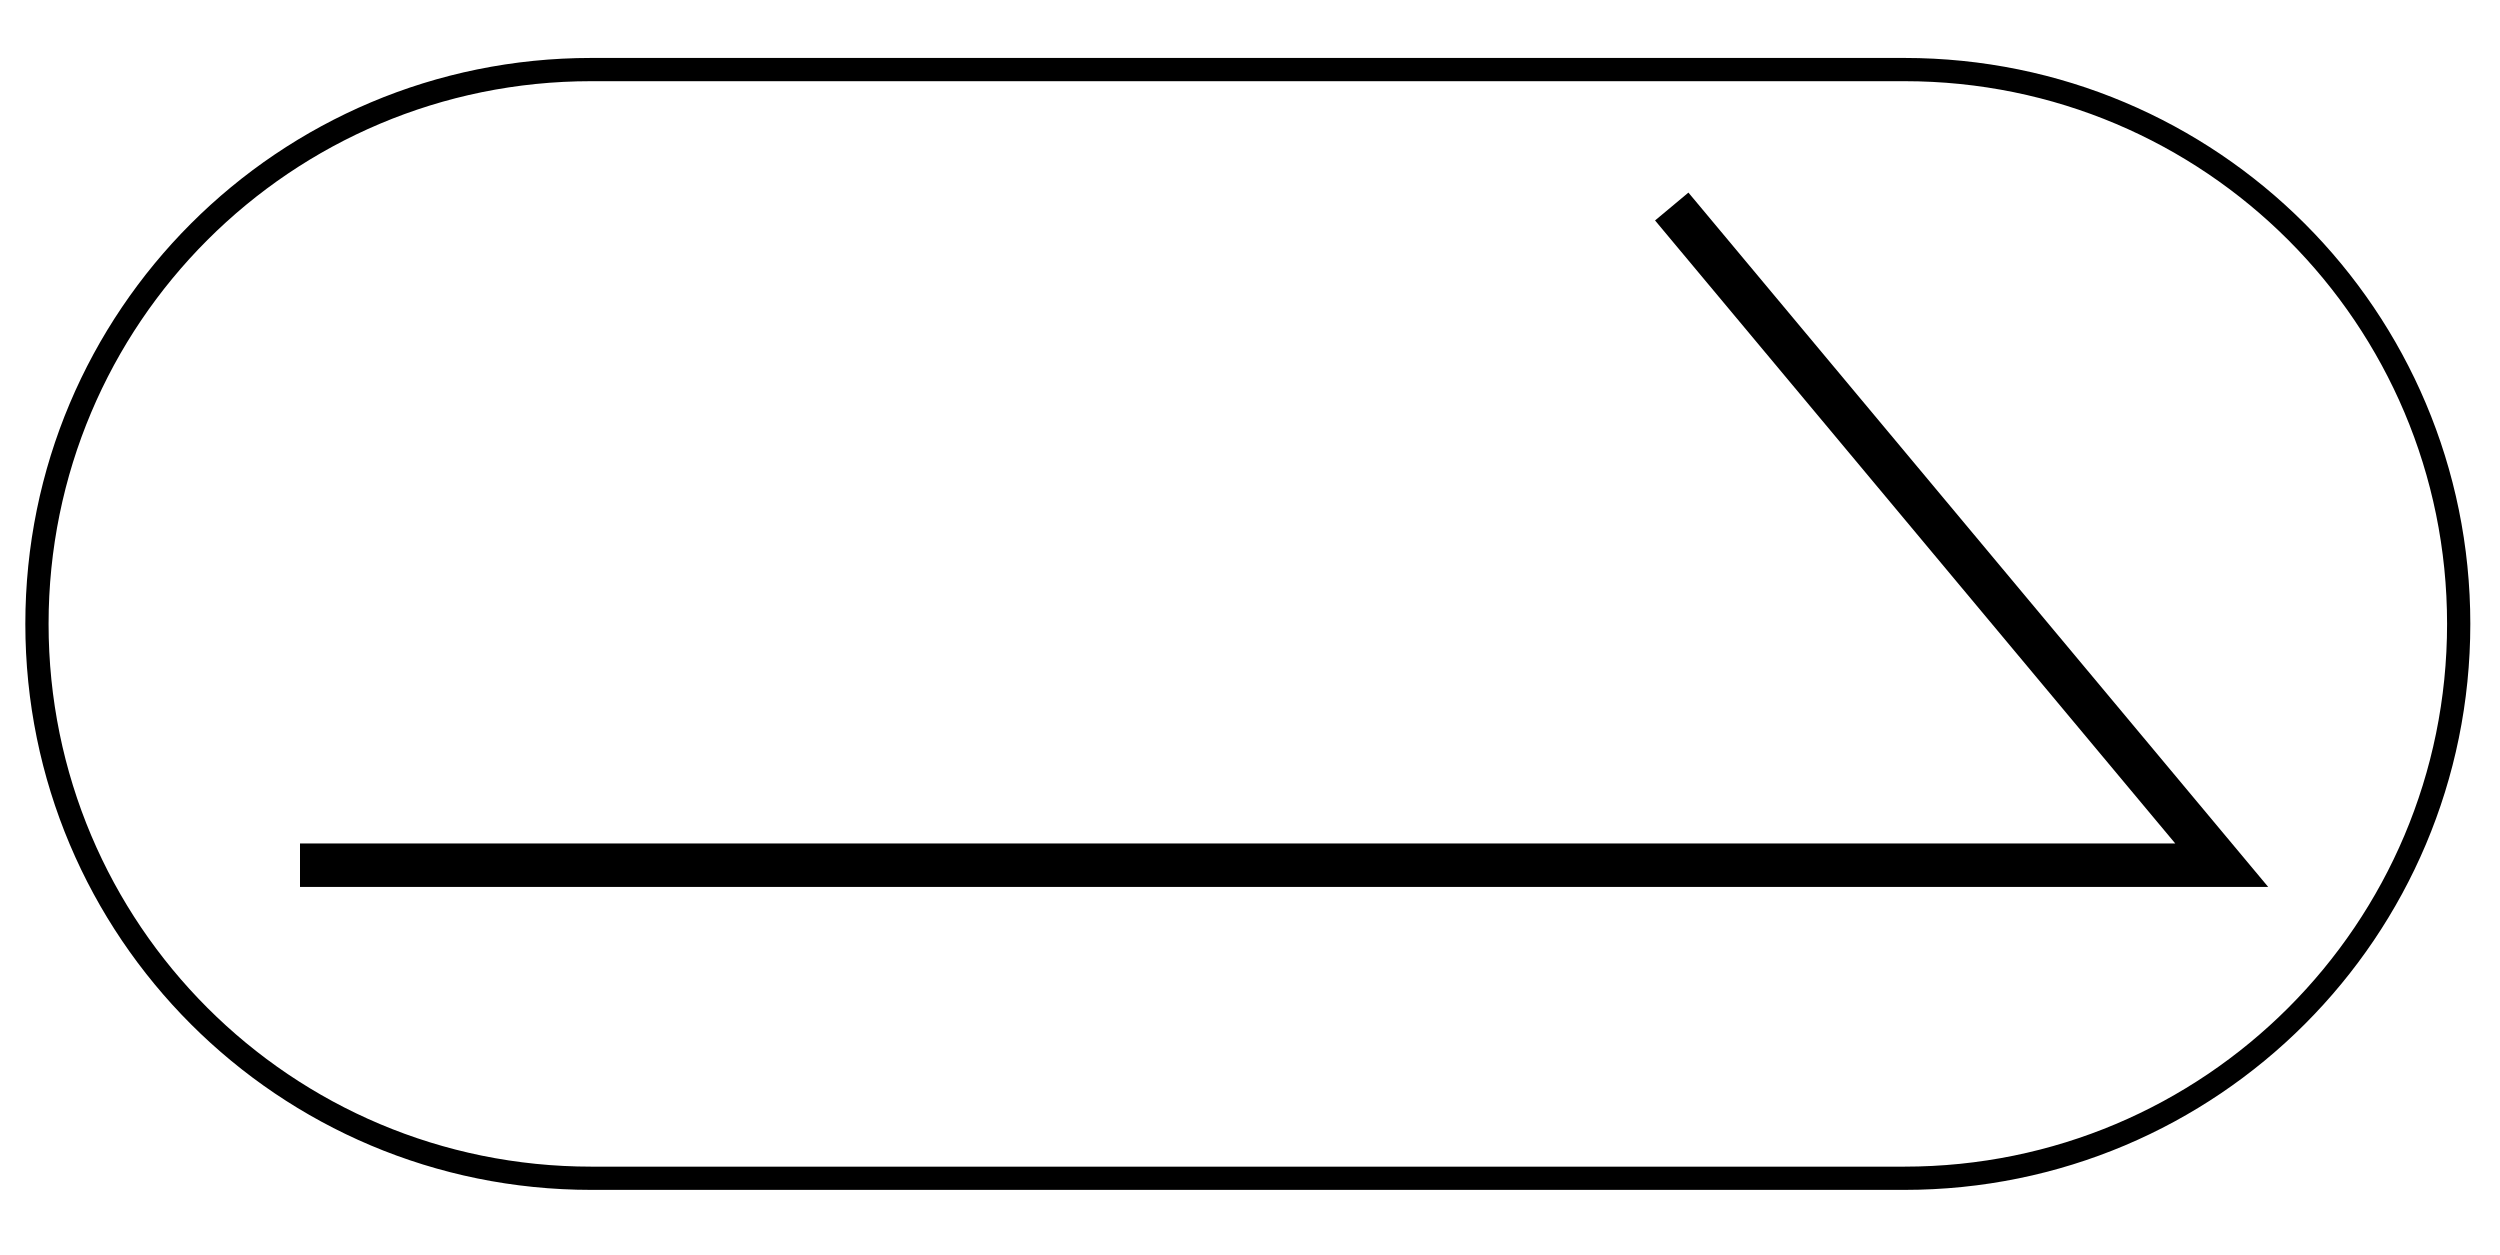
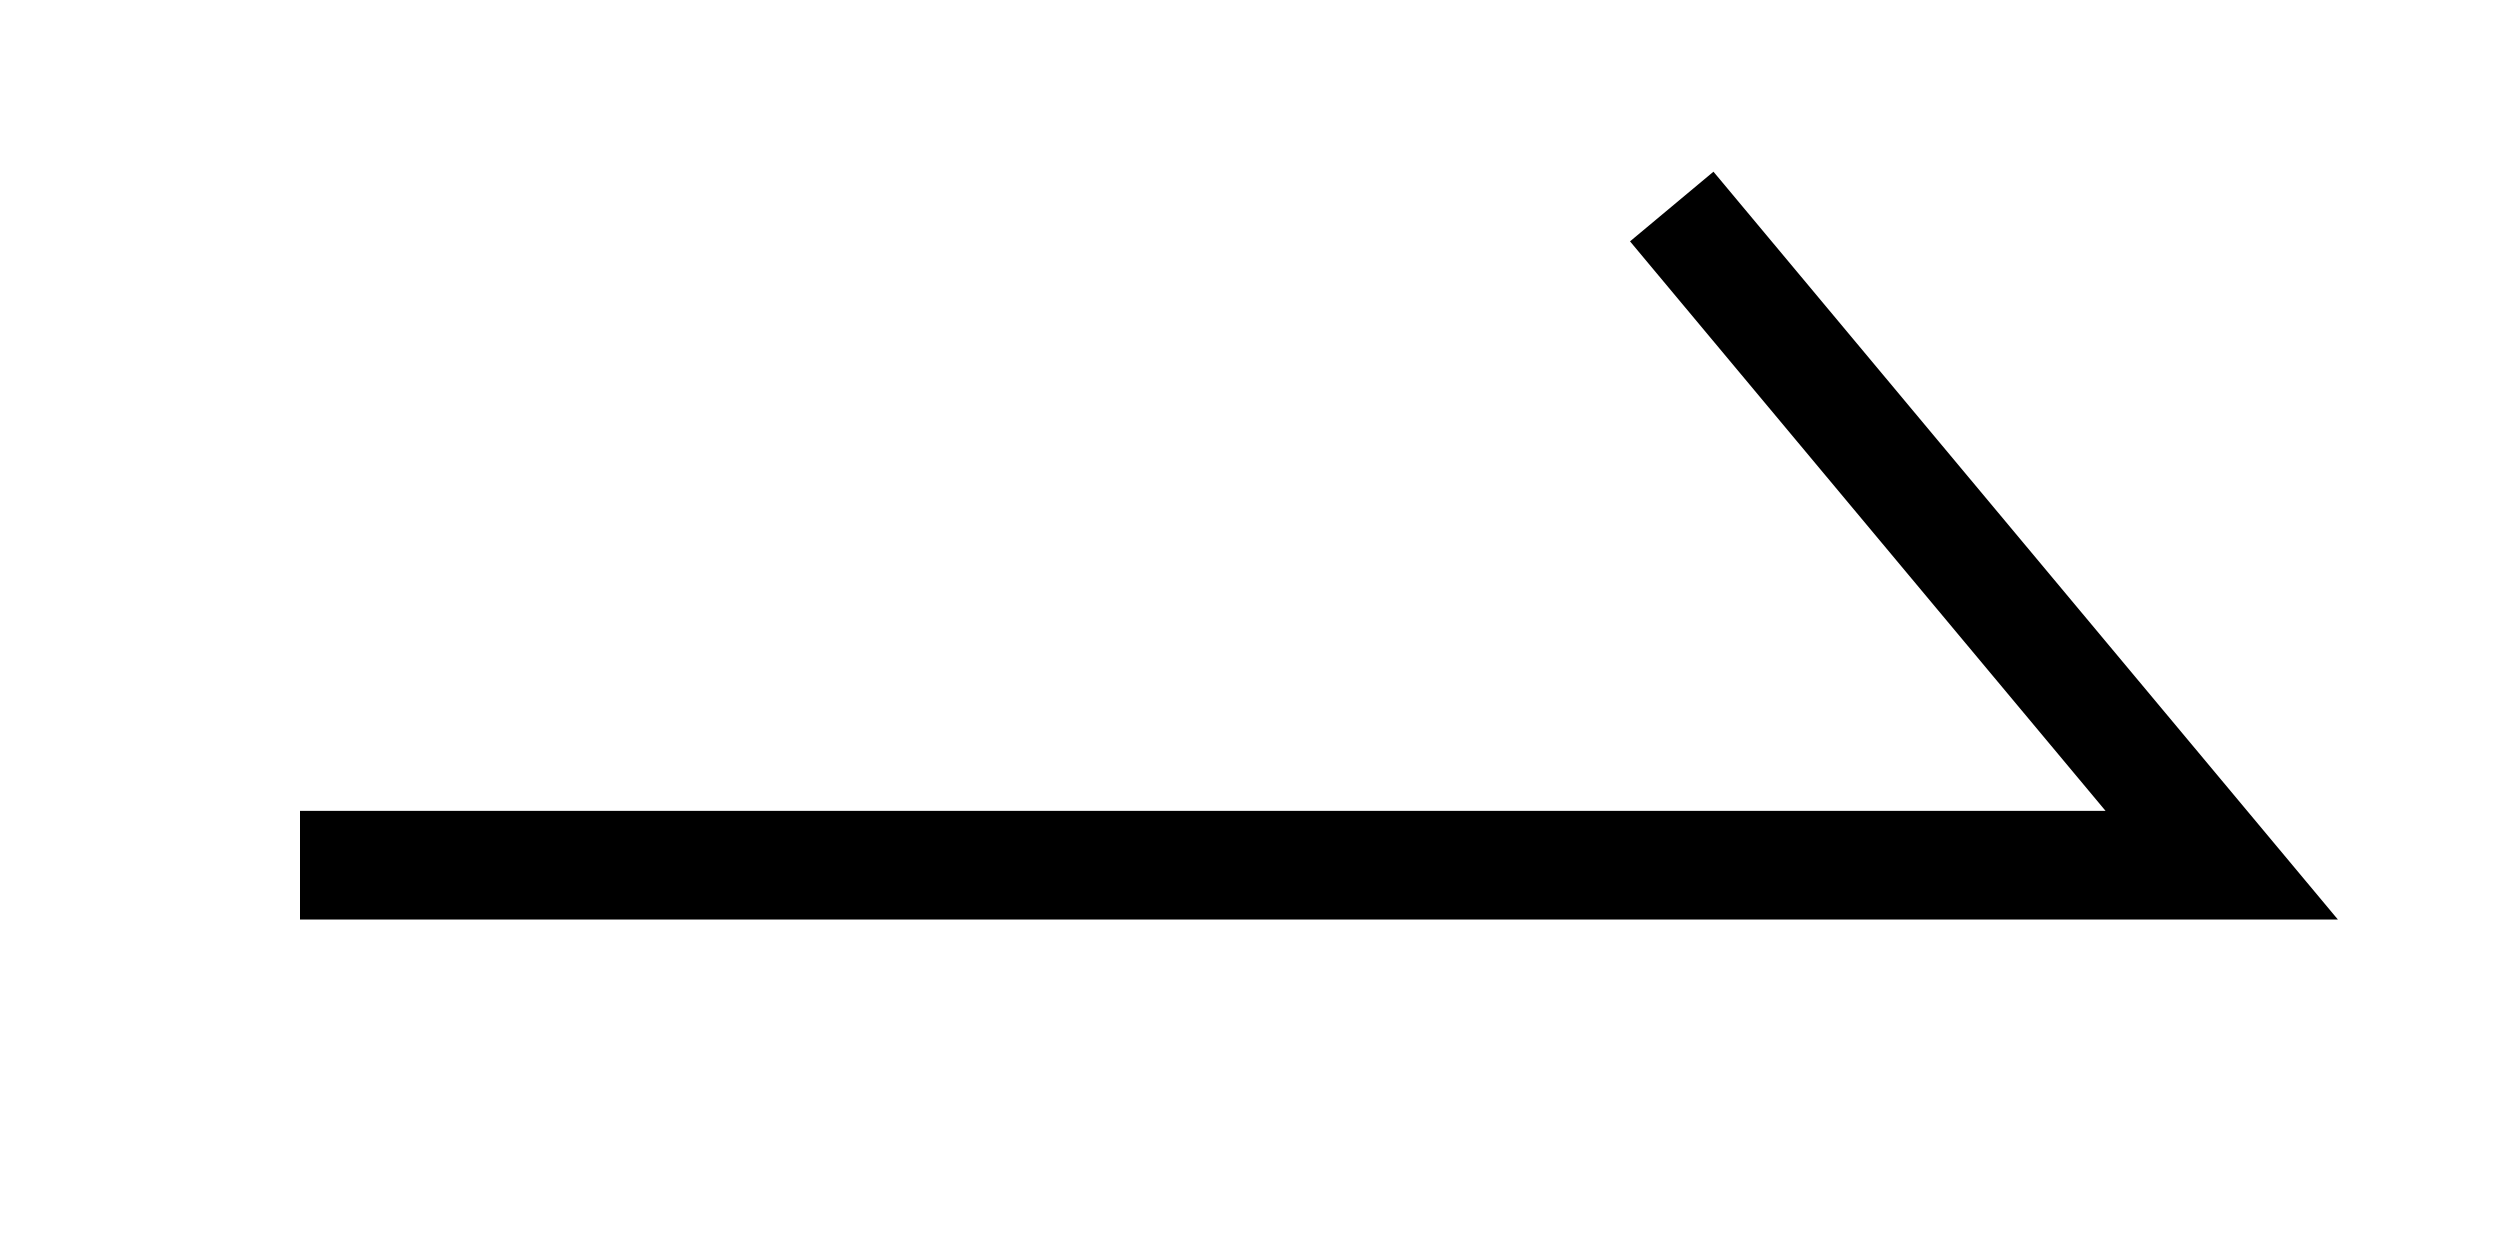
<svg xmlns="http://www.w3.org/2000/svg" version="1.1" id="圖層_1" x="0px" y="0px" viewBox="0 0 115 57.7" style="enable-background:new 0 0 115 57.7;" xml:space="preserve">
  <style type="text/css">
- 	.st0{fill:none;stroke:#000000;stroke-width:2;stroke-miterlimit:10;}
- 	.st1{fill:none;stroke:#000000;stroke-width:1.069;stroke-miterlimit:10;}
+ 	.st0{fill:none;stroke:#000000;stroke-width:5;stroke-miterlimit:10;}
</style>
  <polyline class="st0" points="76.9,9.5 102.2,39.8 13.8,39.8 " />
-   <path class="st1" d="M87.6,54.2H27.2c-14.1,0-25.5-11.4-25.5-25.5v0c0-14.1,11.4-25.5,25.5-25.5h60.4c14.1,0,25.5,11.4,25.5,25.5v0  C113.1,42.8,101.7,54.2,87.6,54.2z" />
</svg>
